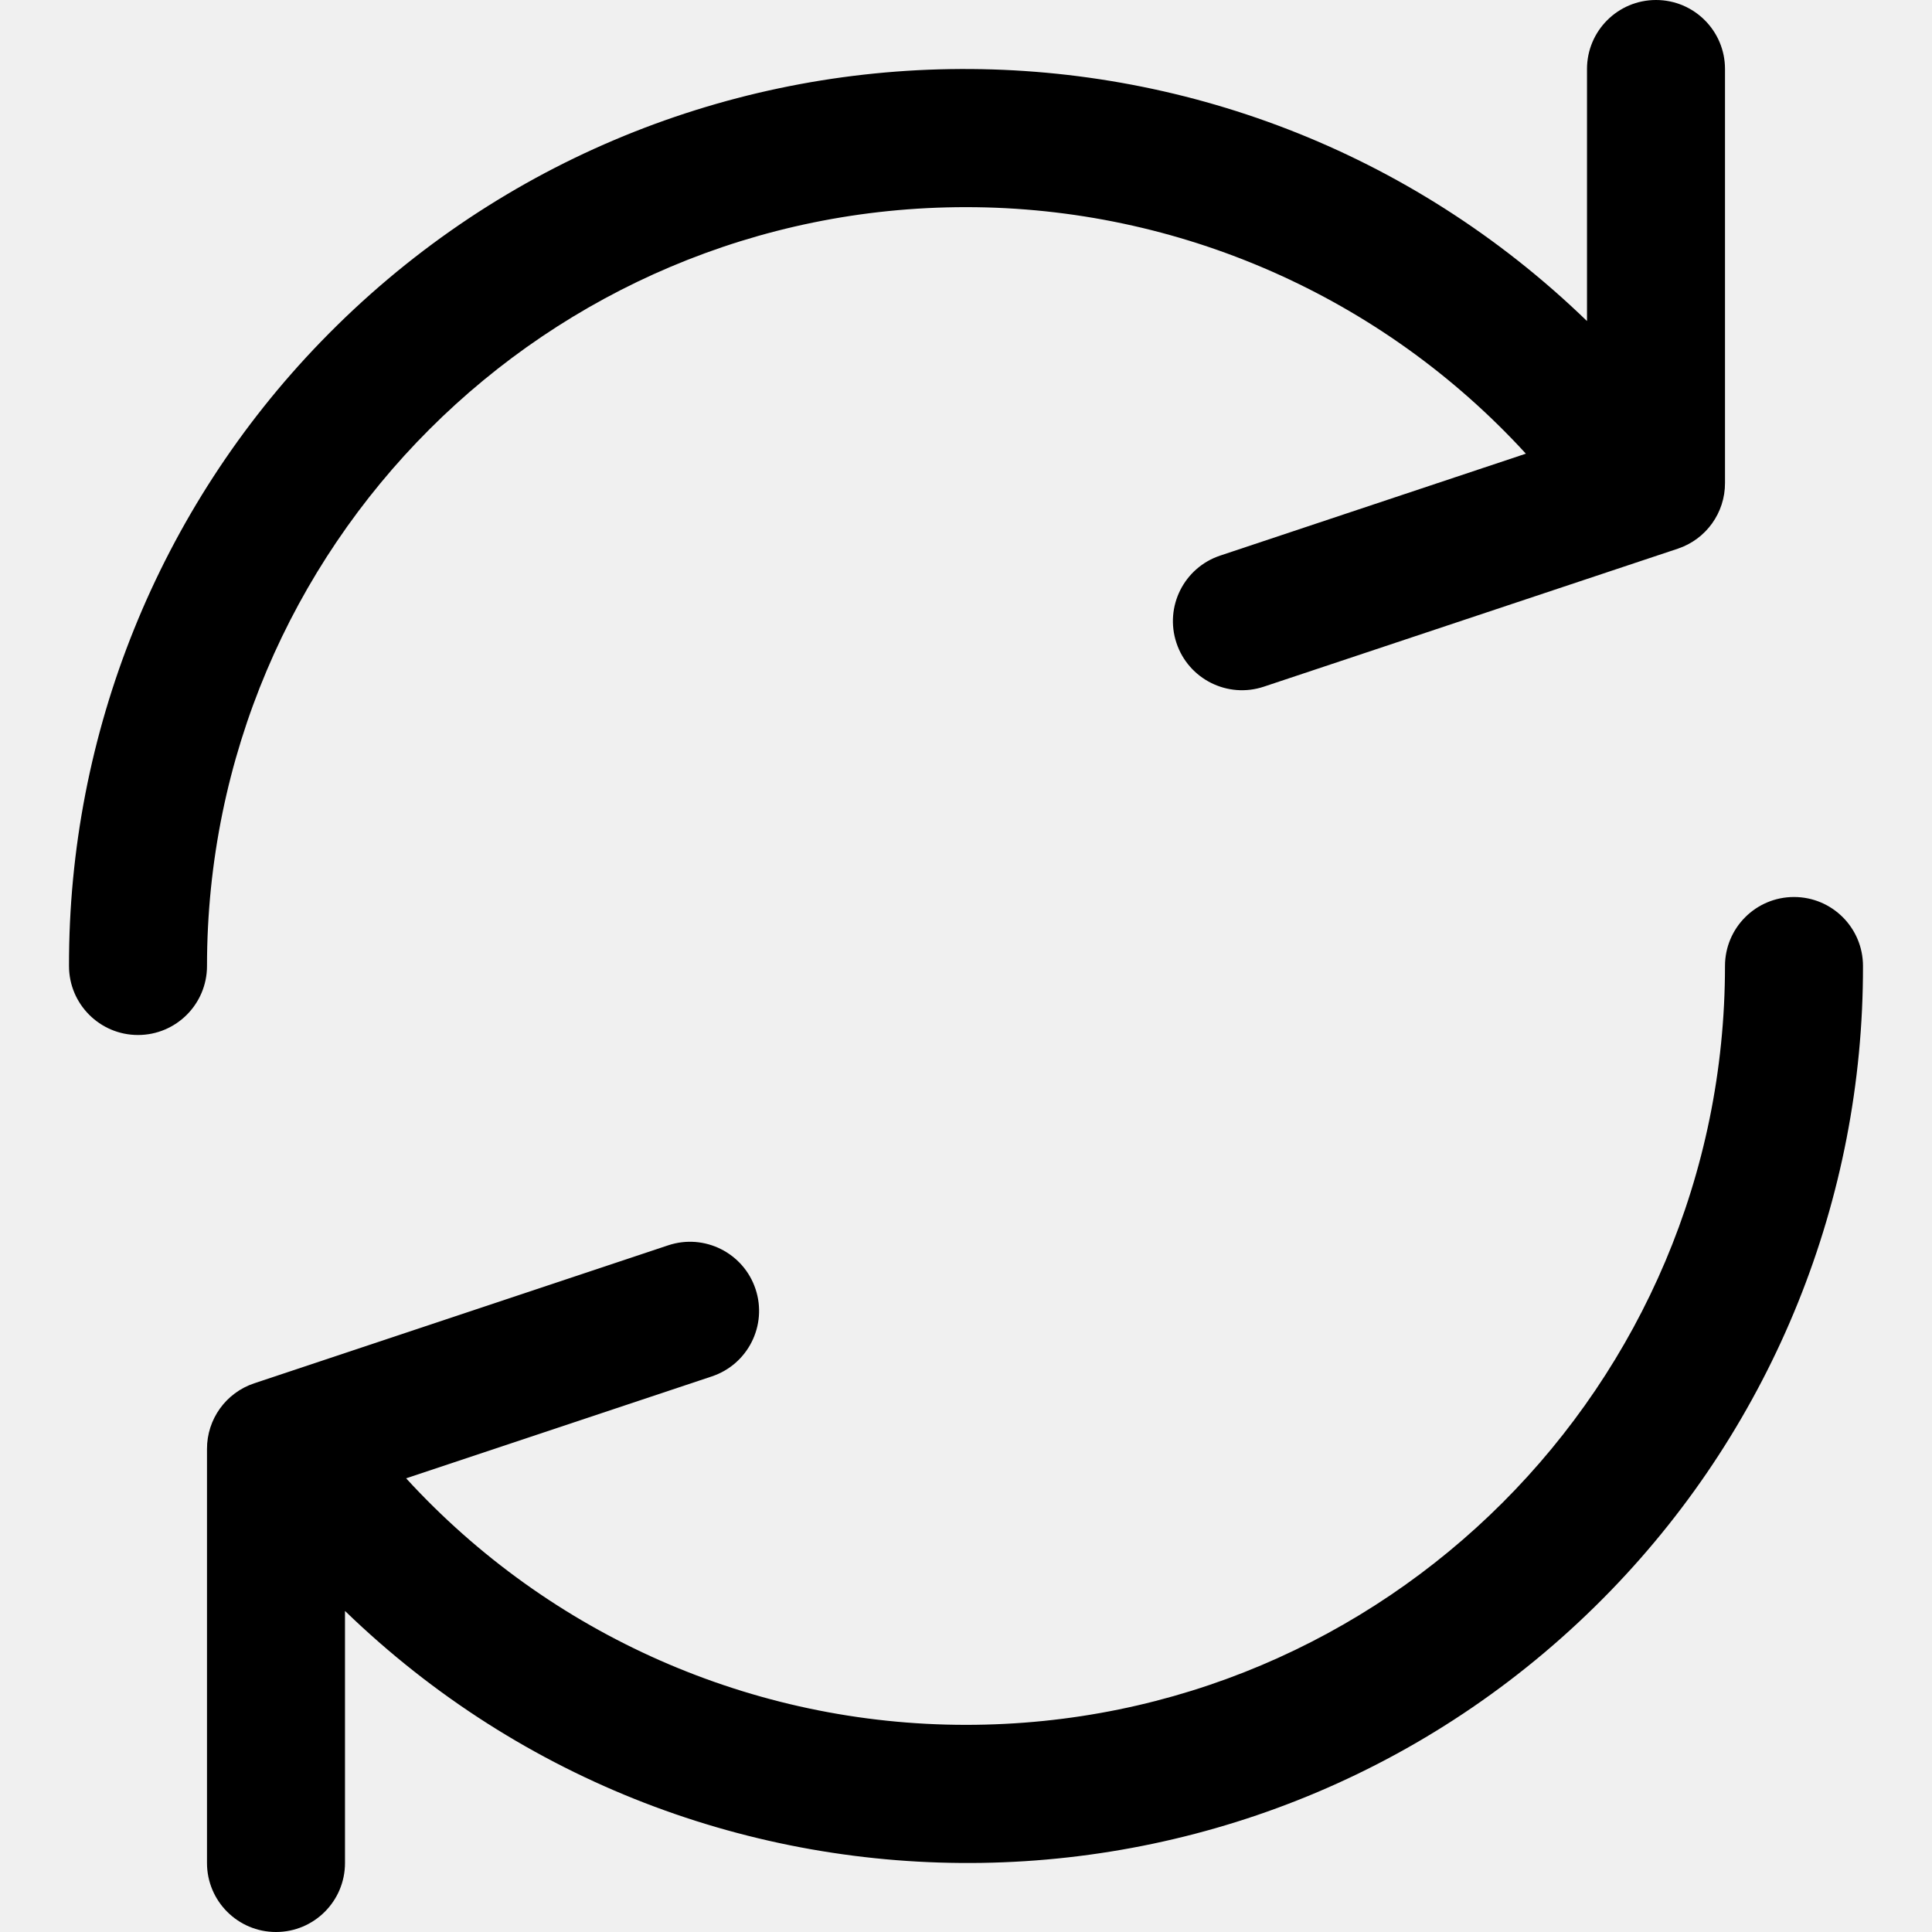
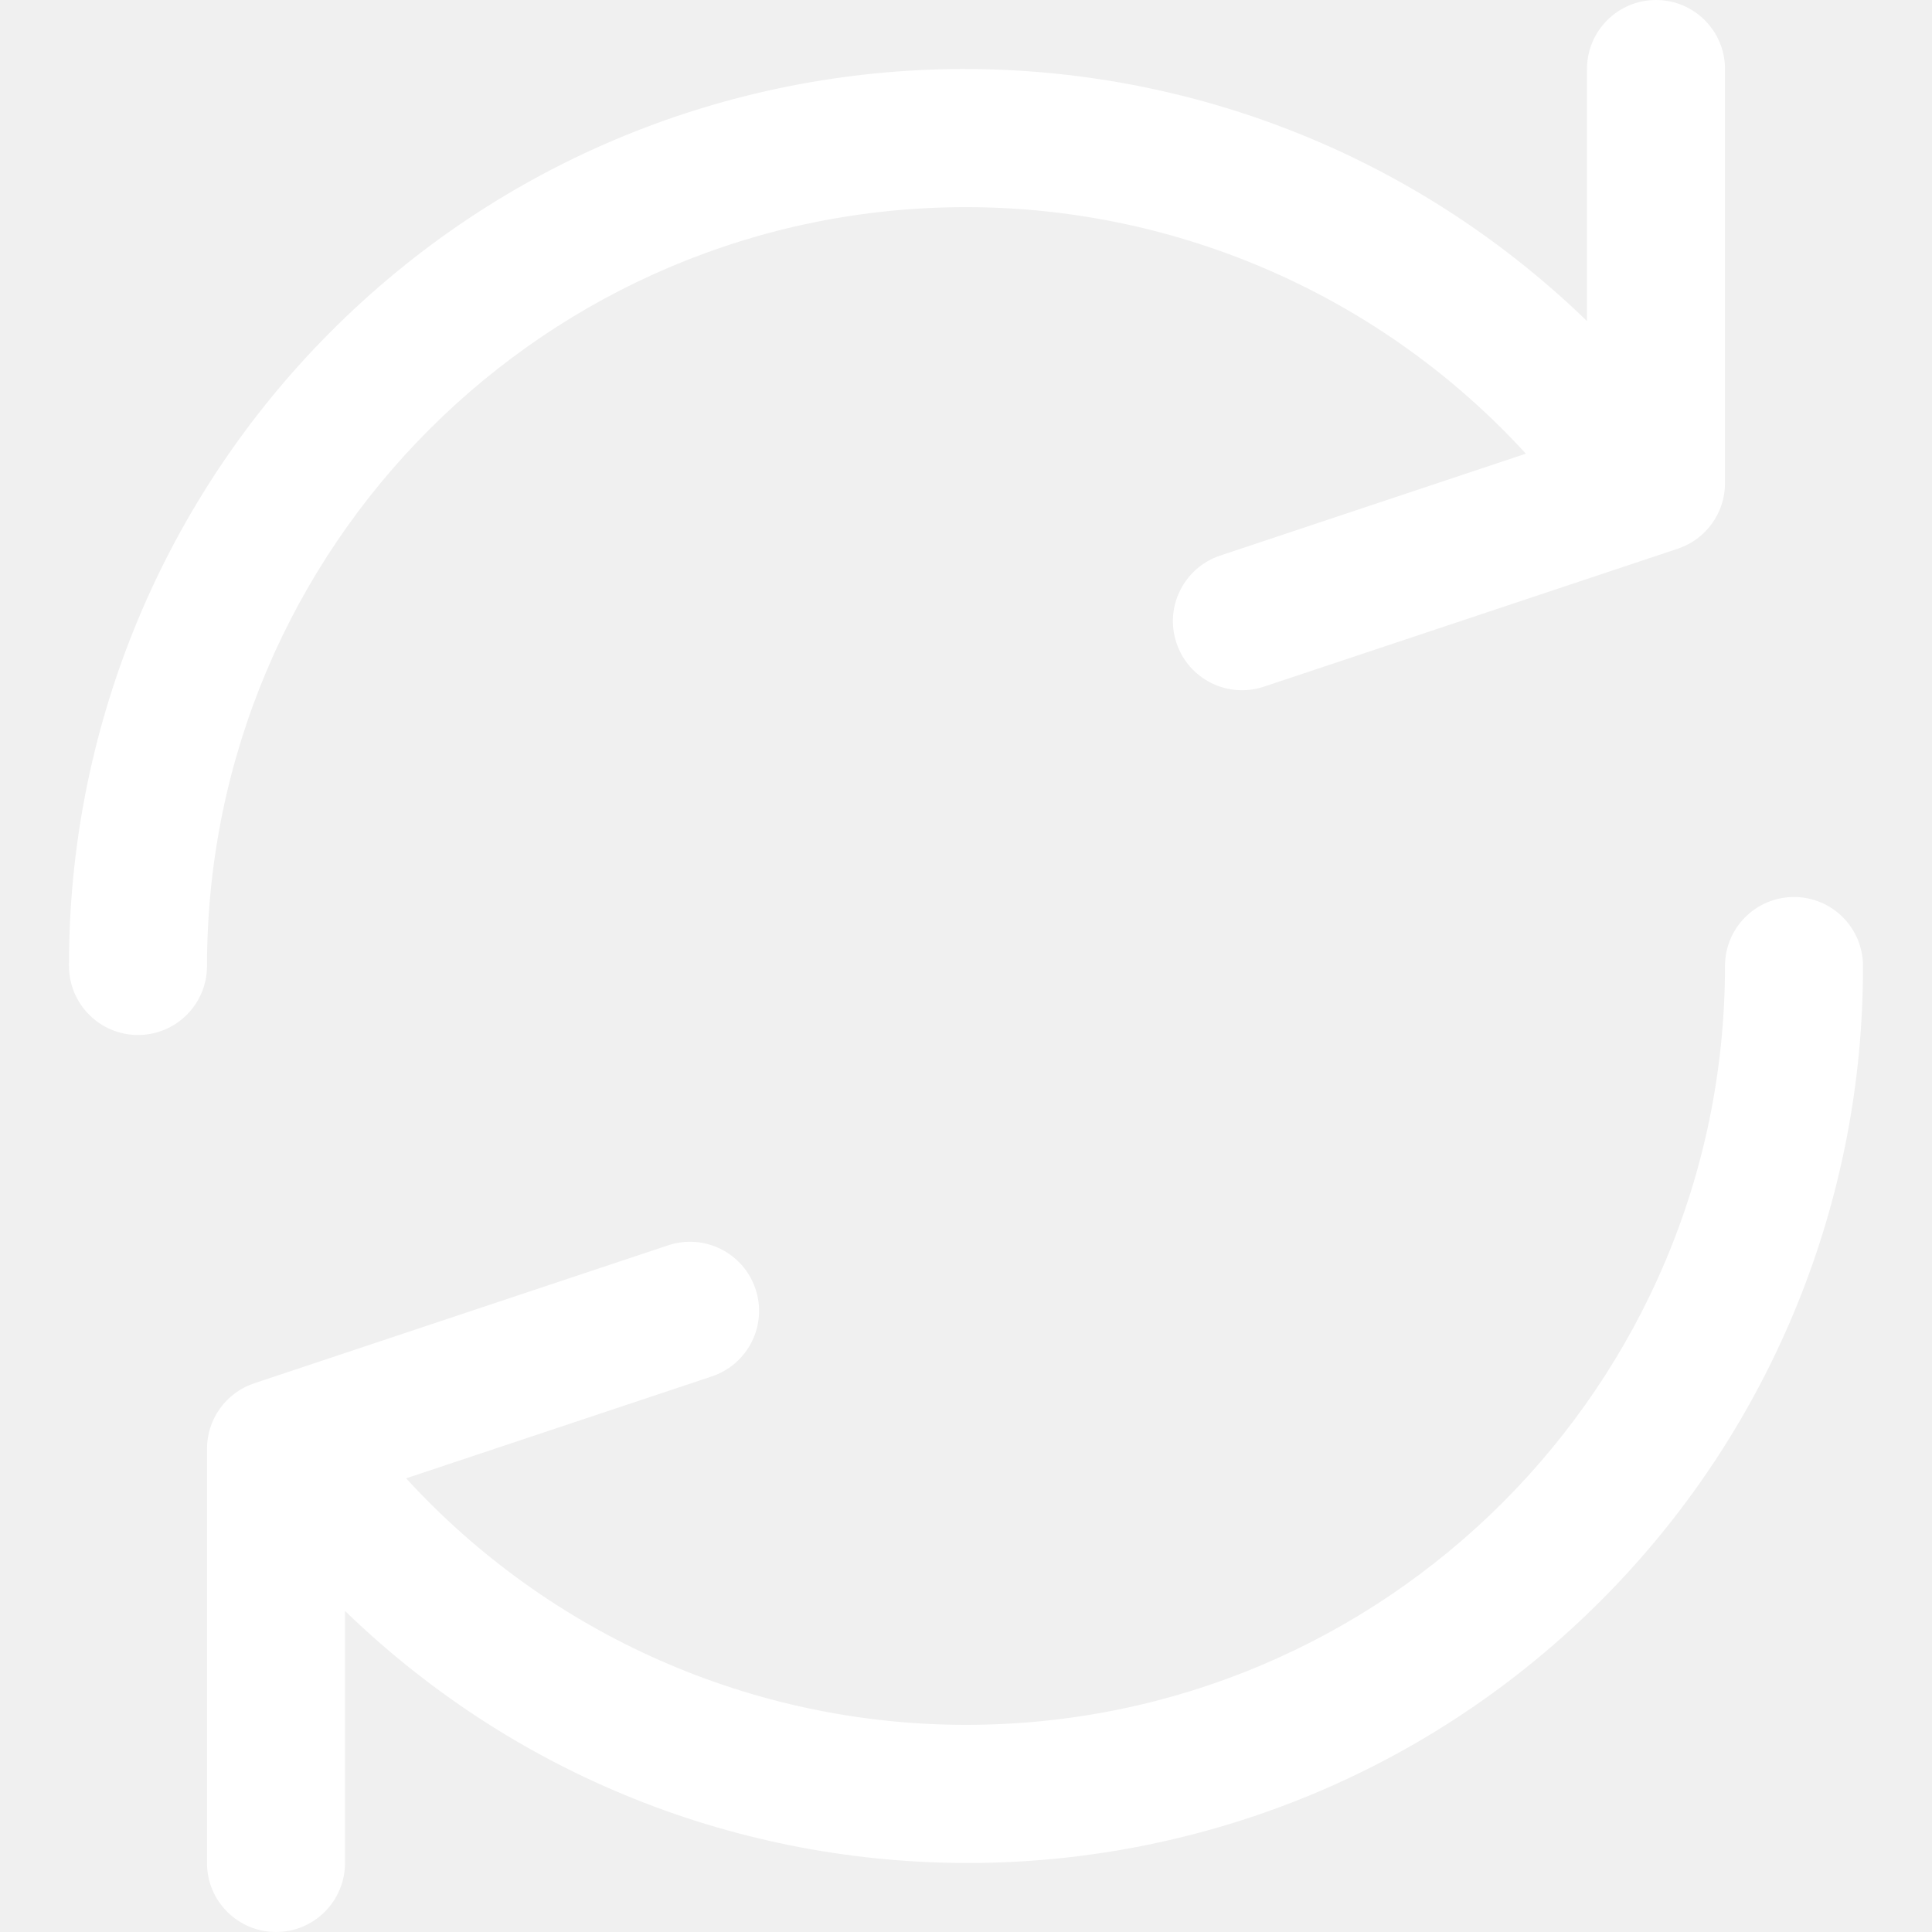
<svg xmlns="http://www.w3.org/2000/svg" viewBox="0 0 477.867 477.867">
-   <path d="M409.6 0c-9.426 0-17.067 7.641-17.067 17.067v62.344C304.667-5.656 164.478-3.386 79.411 84.479a221.44 221.44 0 00-62.344 154.454c0 9.426 7.641 17.067 17.067 17.067S51.2 248.359 51.2 238.933c.021-103.682 84.088-187.717 187.771-187.696a187.734 187.734 0 01138.442 60.976l-75.605 25.207c-8.954 2.979-13.799 12.652-10.82 21.606s12.652 13.799 21.606 10.82l102.4-34.133a17.069 17.069 0 0011.674-16.247v-102.4C426.667 7.641 419.026 0 409.6 0zM443.733 221.867c-9.426 0-17.067 7.641-17.067 17.067-.021 103.682-84.088 187.717-187.771 187.696a187.734 187.734 0 01-138.442-60.976l75.605-25.207c8.954-2.979 13.799-12.652 10.82-21.606-2.979-8.954-12.652-13.799-21.606-10.82l-102.4 34.133a17.069 17.069 0 00-11.674 16.247v102.4c0 9.426 7.641 17.067 17.067 17.067s17.067-7.641 17.067-17.067v-62.345c87.866 85.067 228.056 82.798 313.122-5.068a221.44 221.44 0 0062.344-154.454c.002-9.426-7.639-17.067-17.065-17.067z" />
+   <path d="M409.6 0c-9.426 0-17.067 7.641-17.067 17.067v62.344C304.667-5.656 164.478-3.386 79.411 84.479a221.44 221.44 0 00-62.344 154.454c0 9.426 7.641 17.067 17.067 17.067S51.2 248.359 51.2 238.933c.021-103.682 84.088-187.717 187.771-187.696a187.734 187.734 0 01138.442 60.976l-75.605 25.207c-8.954 2.979-13.799 12.652-10.82 21.606s12.652 13.799 21.606 10.82l102.4-34.133a17.069 17.069 0 0011.674-16.247v-102.4C426.667 7.641 419.026 0 409.6 0zM443.733 221.867c-9.426 0-17.067 7.641-17.067 17.067-.021 103.682-84.088 187.717-187.771 187.696a187.734 187.734 0 01-138.442-60.976l75.605-25.207c8.954-2.979 13.799-12.652 10.82-21.606-2.979-8.954-12.652-13.799-21.606-10.82l-102.4 34.133a17.069 17.069 0 00-11.674 16.247v102.4c0 9.426 7.641 17.067 17.067 17.067s17.067-7.641 17.067-17.067v-62.345c87.866 85.067 228.056 82.798 313.122-5.068a221.44 221.44 0 0062.344-154.454c.002-9.426-7.639-17.067-17.065-17.067z" fill="#ffffff" />
</svg>
